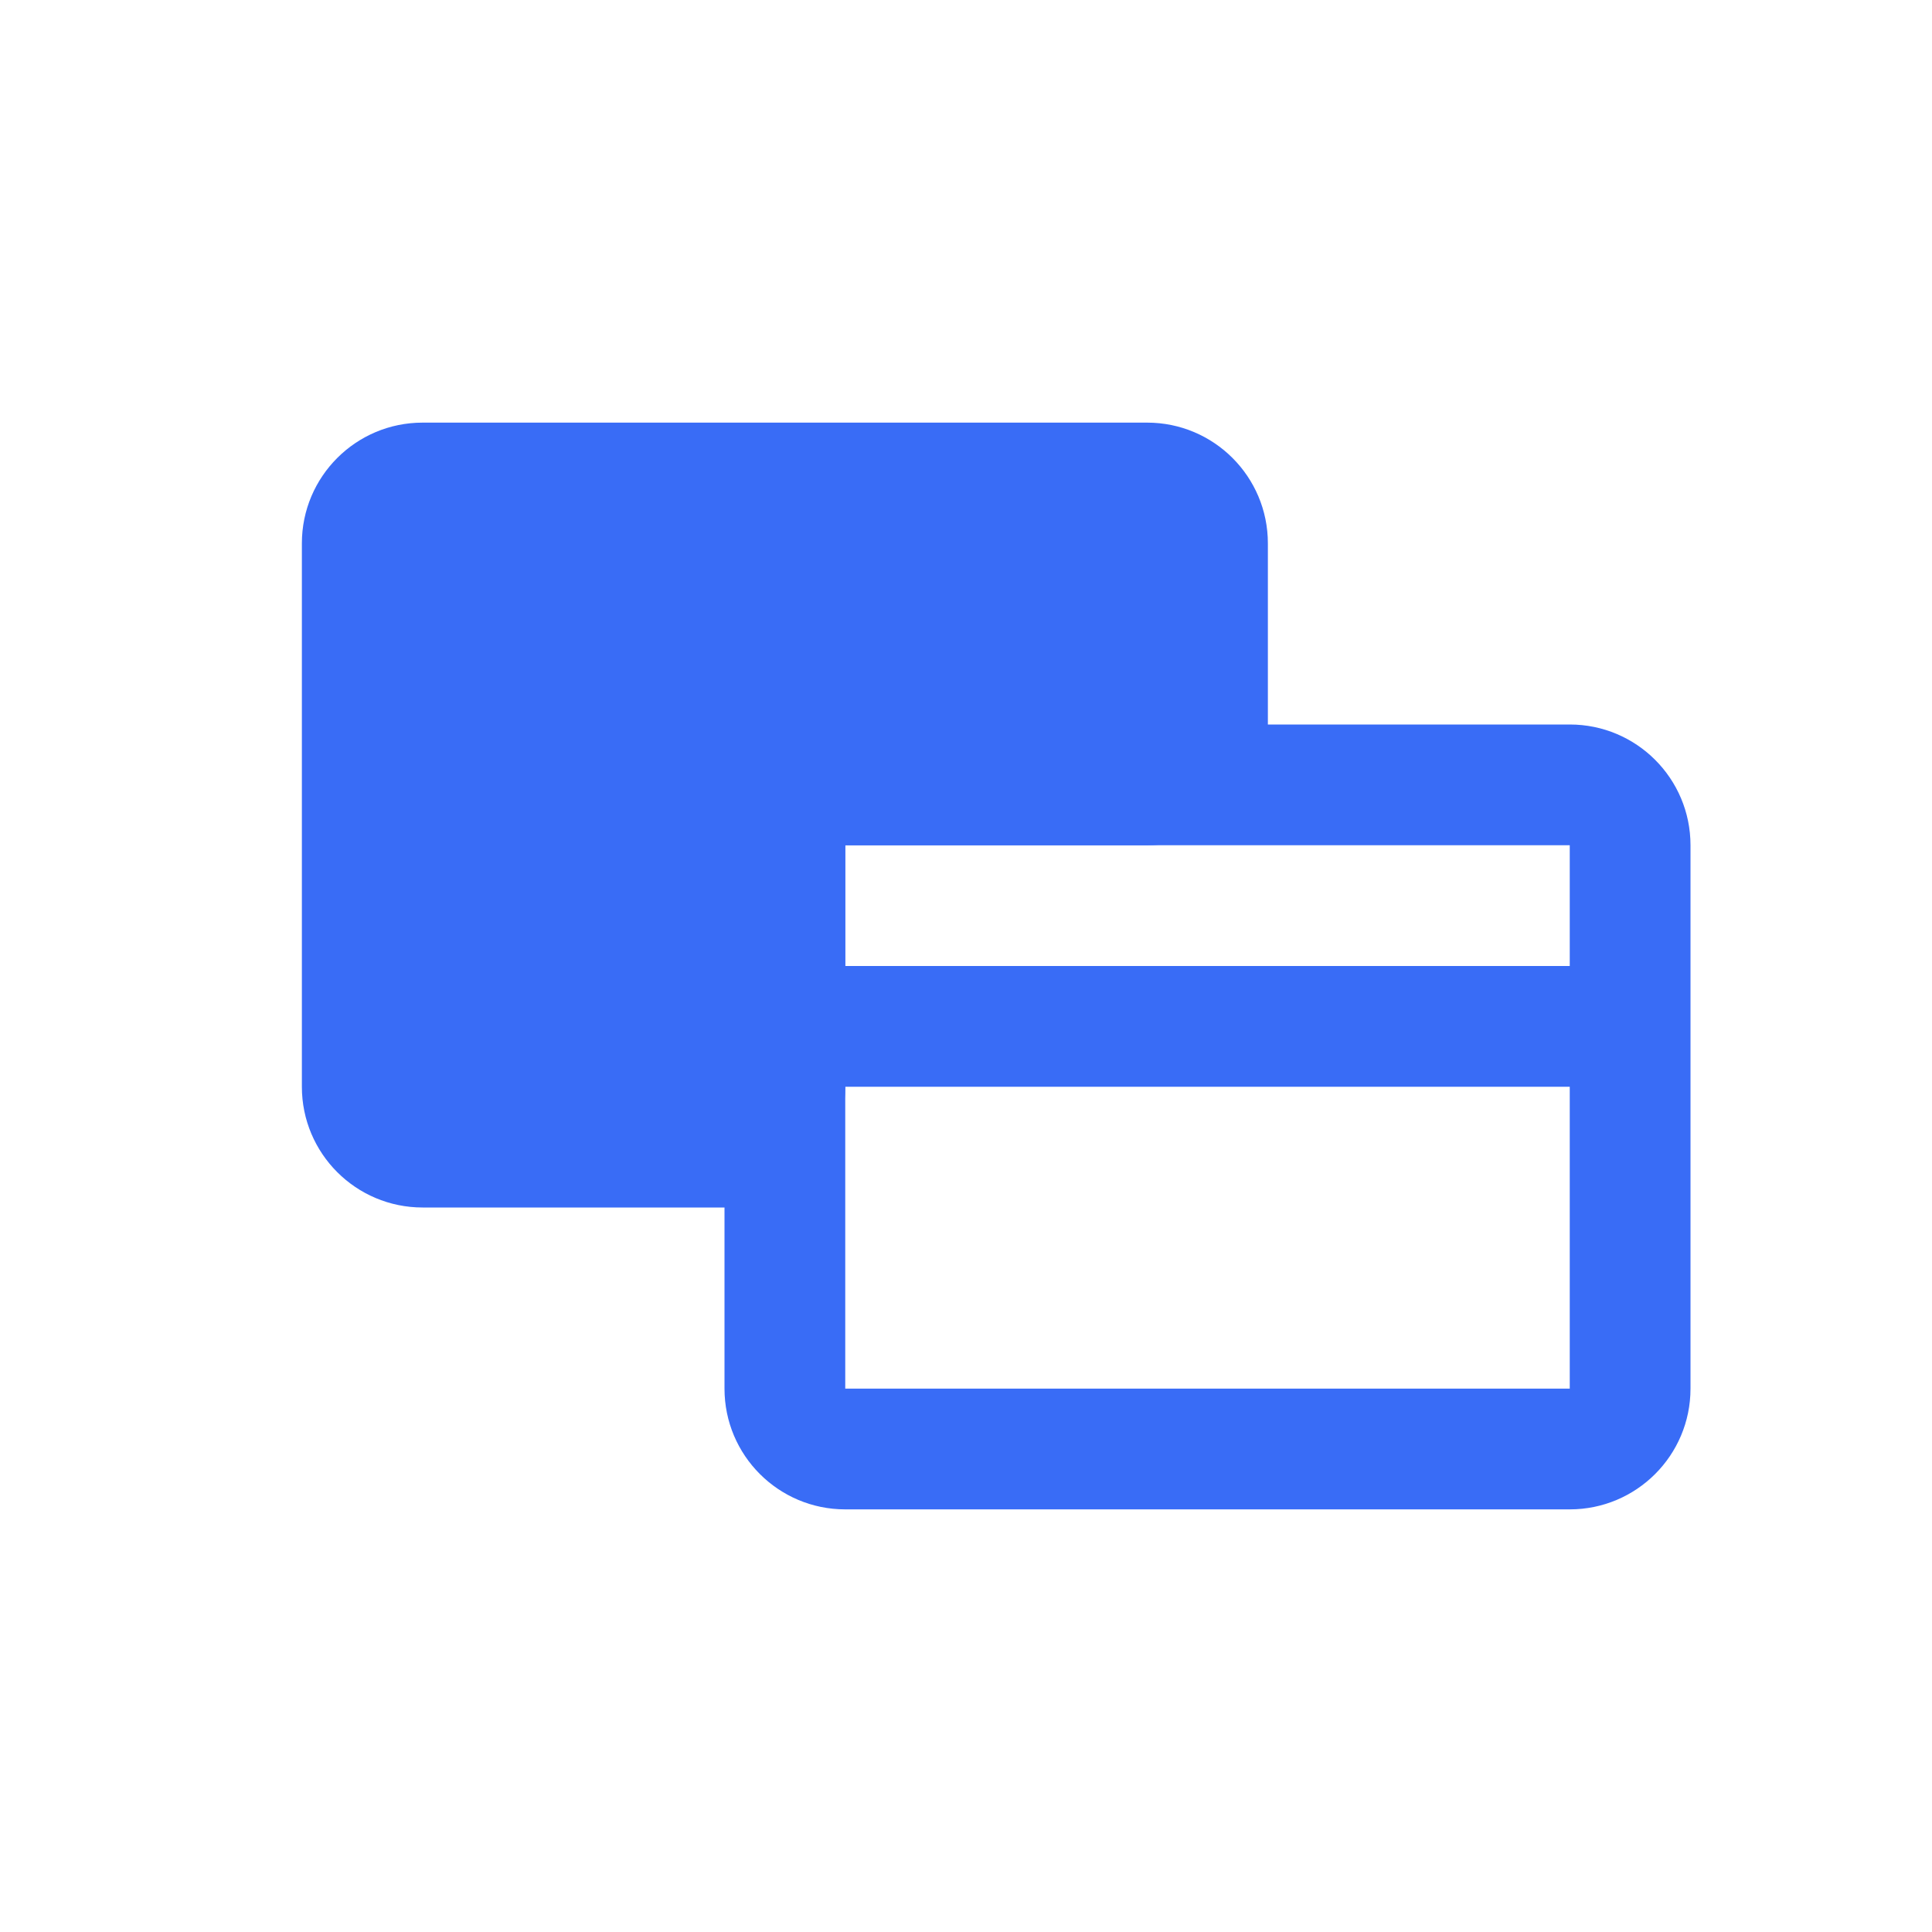
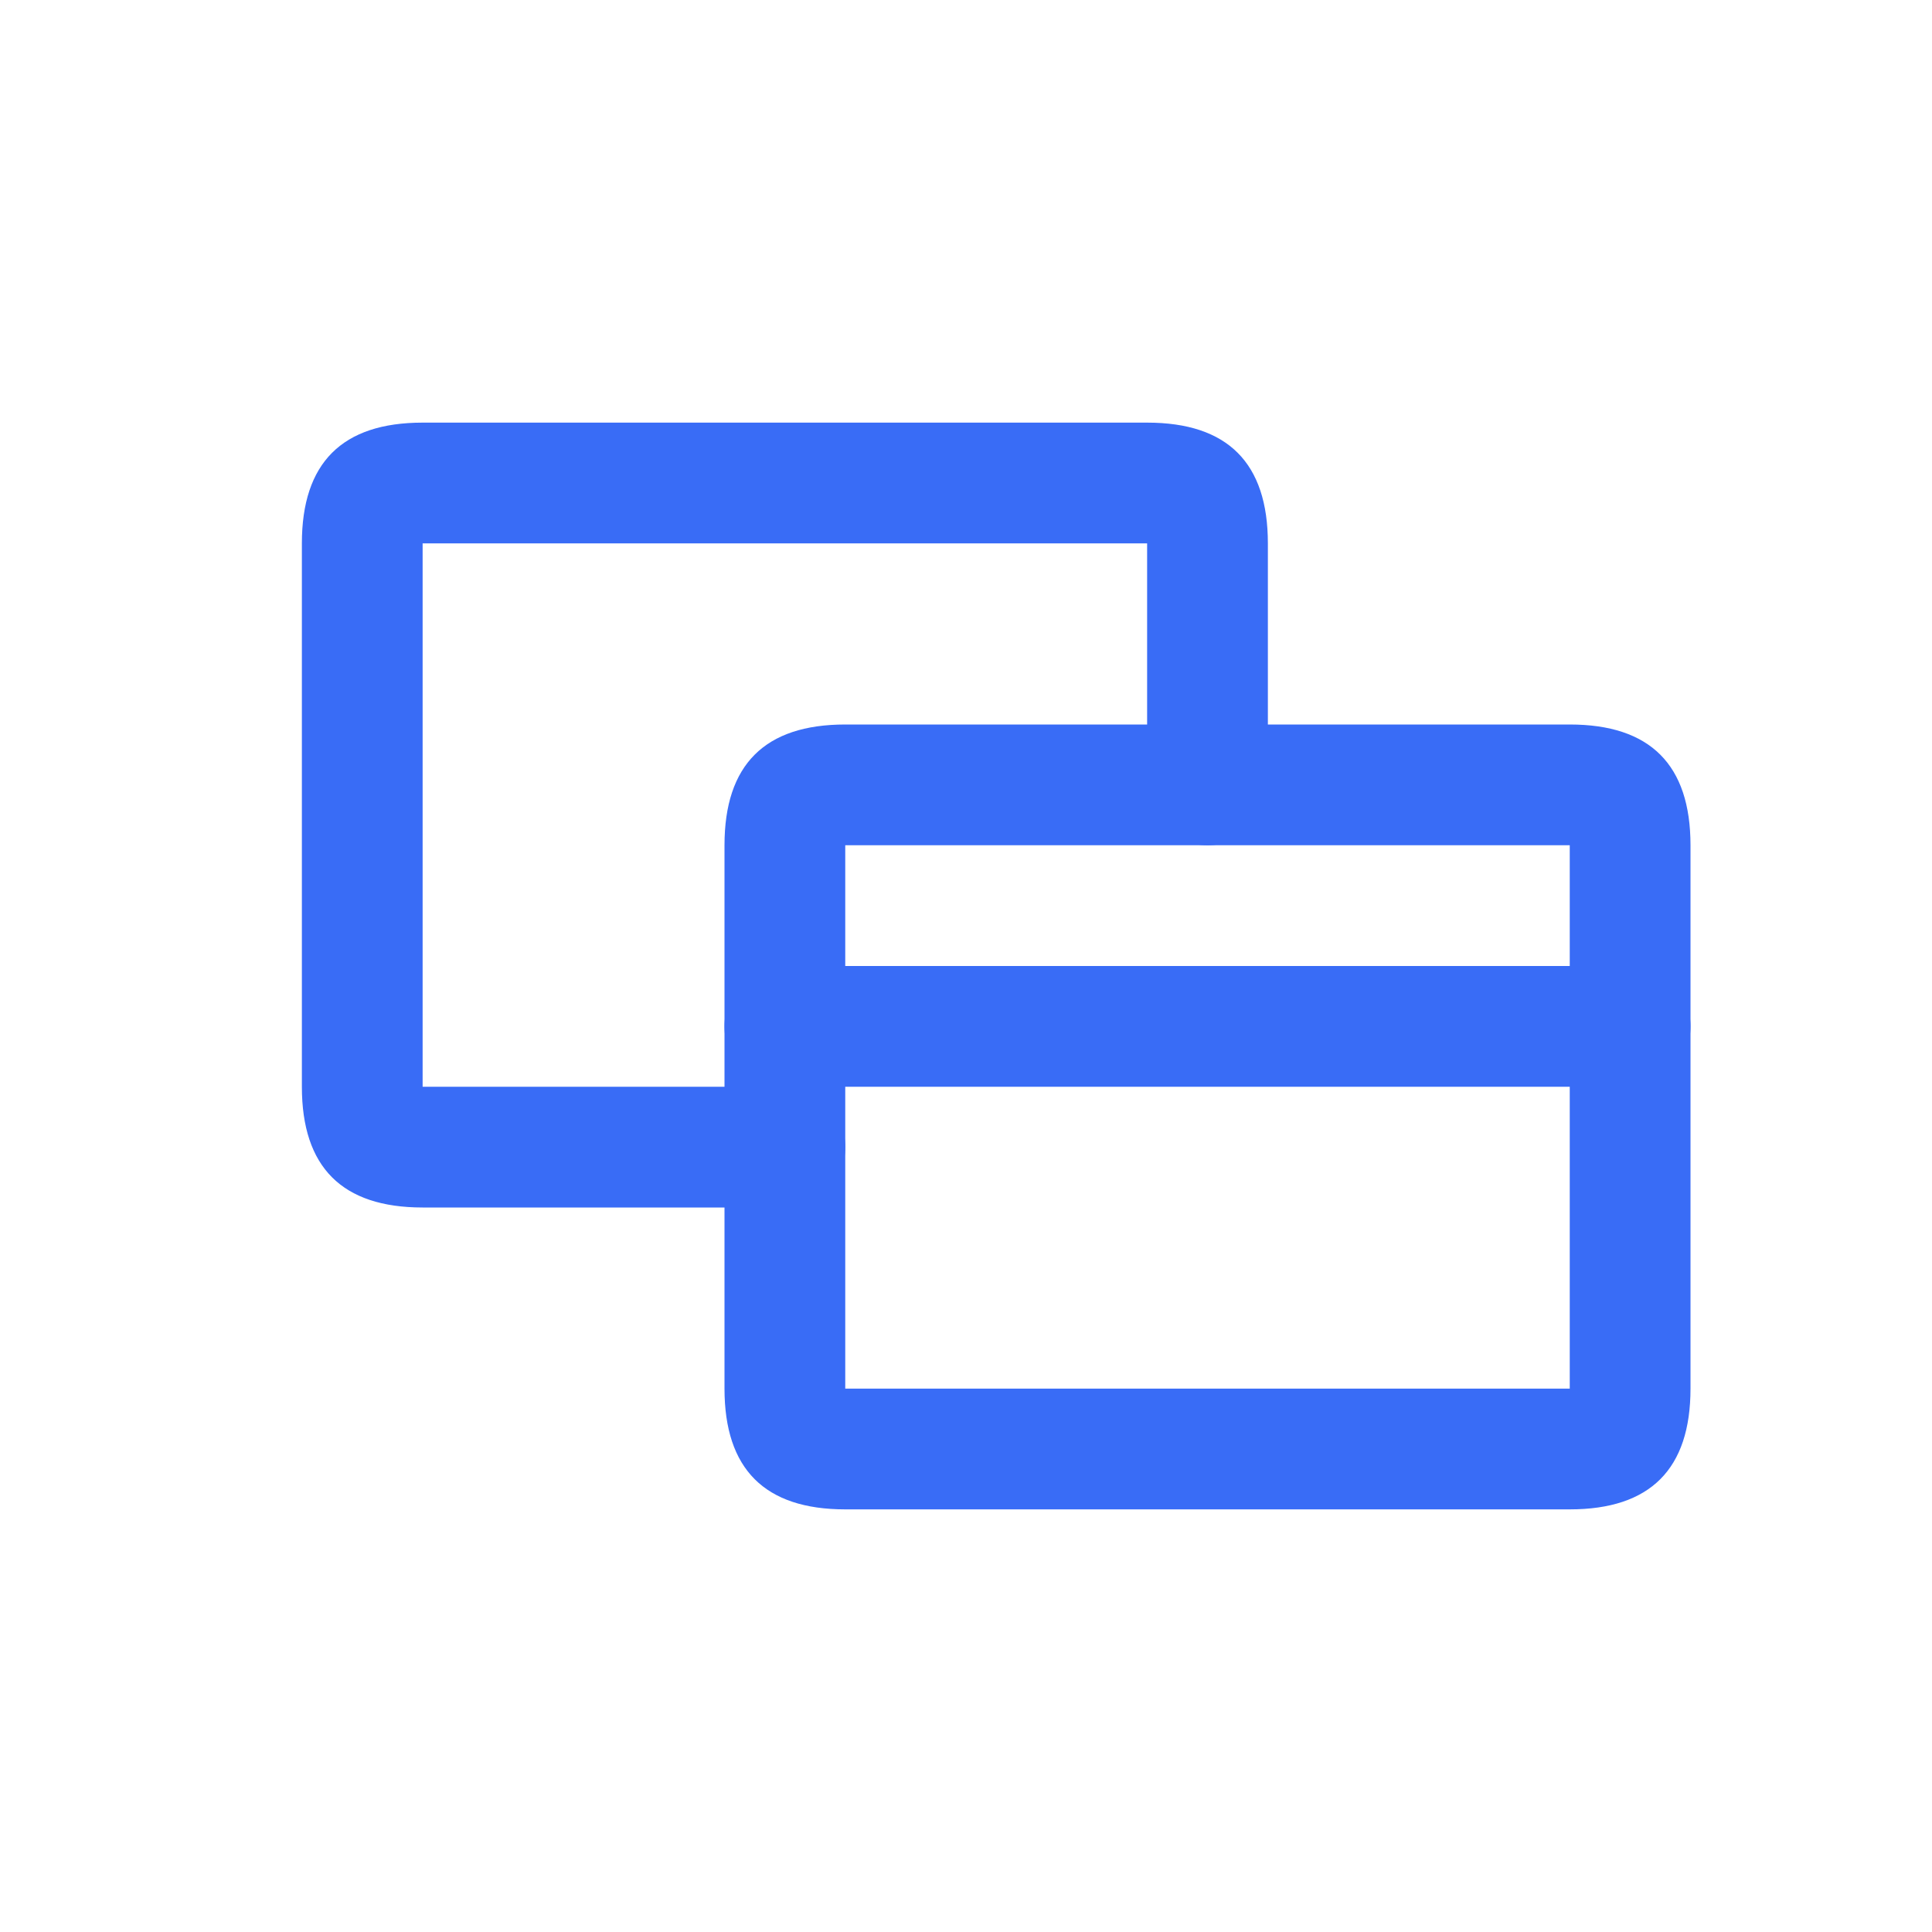
<svg xmlns="http://www.w3.org/2000/svg" width="32" height="32" viewBox="0 0 32 32" fill="none">
-   <path fill-rule="evenodd" clip-rule="evenodd" d="M12 14C12 12.895 12.895 12 14 12H26C27.105 12 28 12.895 28 14V23C28 24.105 27.105 25 26 25H14C12.895 25 12 24.105 12 23V14ZM26 14H14V16H26V14ZM26 18H14V23H26V18Z" fill="#396CF6" />
-   <path d="M7 8H19C19.552 8 20 8.448 20 9V12C20 12.552 19.552 13 19 13H14C13.448 13 13 13.448 13 14V18C13 18.552 12.552 19 12 19L7 19C6.448 19 6 18.552 6 18V9C6 8.448 6.448 8 7 8Z" fill="#396CF6" />
-   <path fill-rule="evenodd" clip-rule="evenodd" d="M5 9C5 7.895 5.895 7 7 7H19C20.105 7 21 7.895 21 9V12C21 13.105 20.105 14 19 14L14 14V18C14 19.105 13.105 20 12 20L7 20C5.895 20 5 19.105 5 18V9ZM19 9H7V18H12V14C12 12.895 12.895 12 14 12L19 12V9Z" fill="#396CF6" />
+   <path fill="#396CF6" d="M13,20 L7,20 Q5,20 5,18 L5,9 Q5,7 7,7 L19,7 Q21,7 21,9 L21,13 Q21,13.414 20.707,13.707 Q20.414,14 20,14 Q19.586,14 19.293,13.707 Q19,13.414 19,13 L19,9 L7,9 L7,18 L13,18 Q13.414,18 13.707,18.293 Q14,18.586 14,19 Q14,19.414 13.707,19.707 Q13.414,20 13,20 Z" />
+   <path fill="#396CF6" d="M14,12 L26,12 Q28,12 28,14 L28,23 Q28,25 26,25 L14,25 Q12,25 12,23 L12,14 Q12,12 14,12 Z M14,14 L14,23 L26,23 L26,14 Z" />
+   <path fill="#396CF6" d="M13,16 L27,16 Q27.414,16 27.707,16.293 Q28,16.586 28,17 Q28,17.414 27.707,17.707 Q27.414,18 27,18 L13,18 Q12.586,18 12.293,17.707 Q12,17.414 12,17 Q12,16.586 12.293,16.293 Q12.586,16 13,16 Z" />
</svg>
